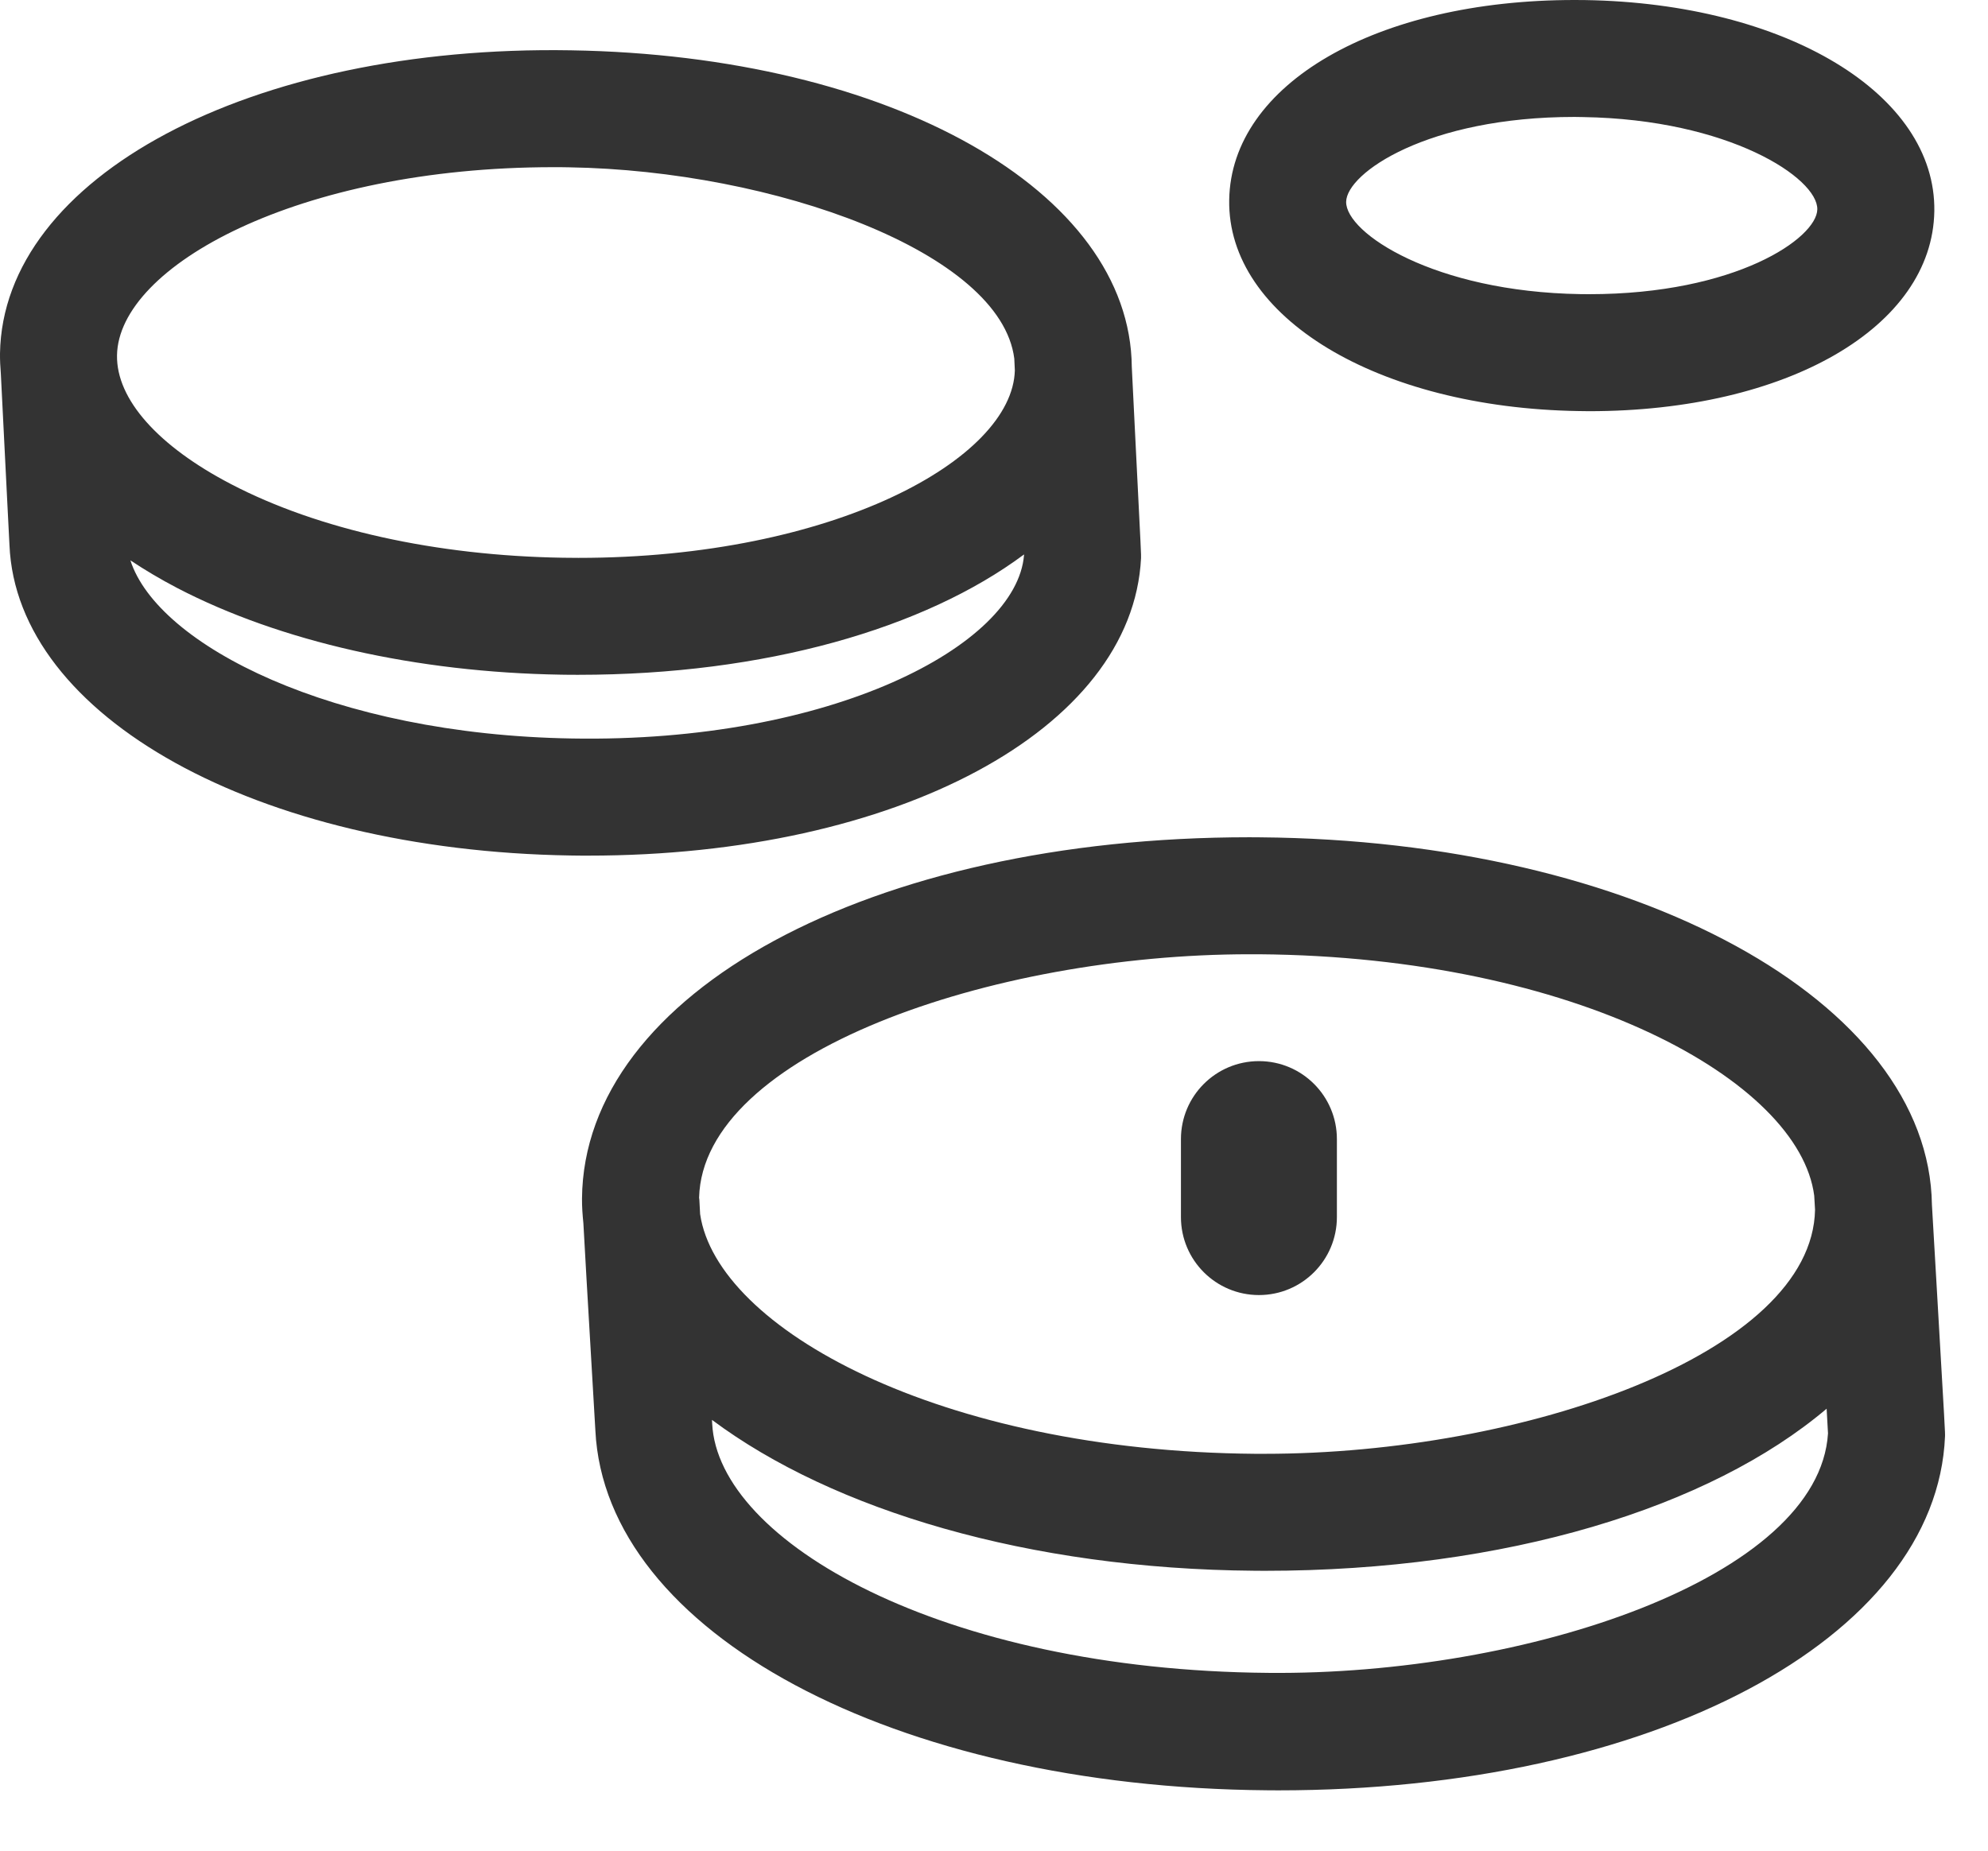
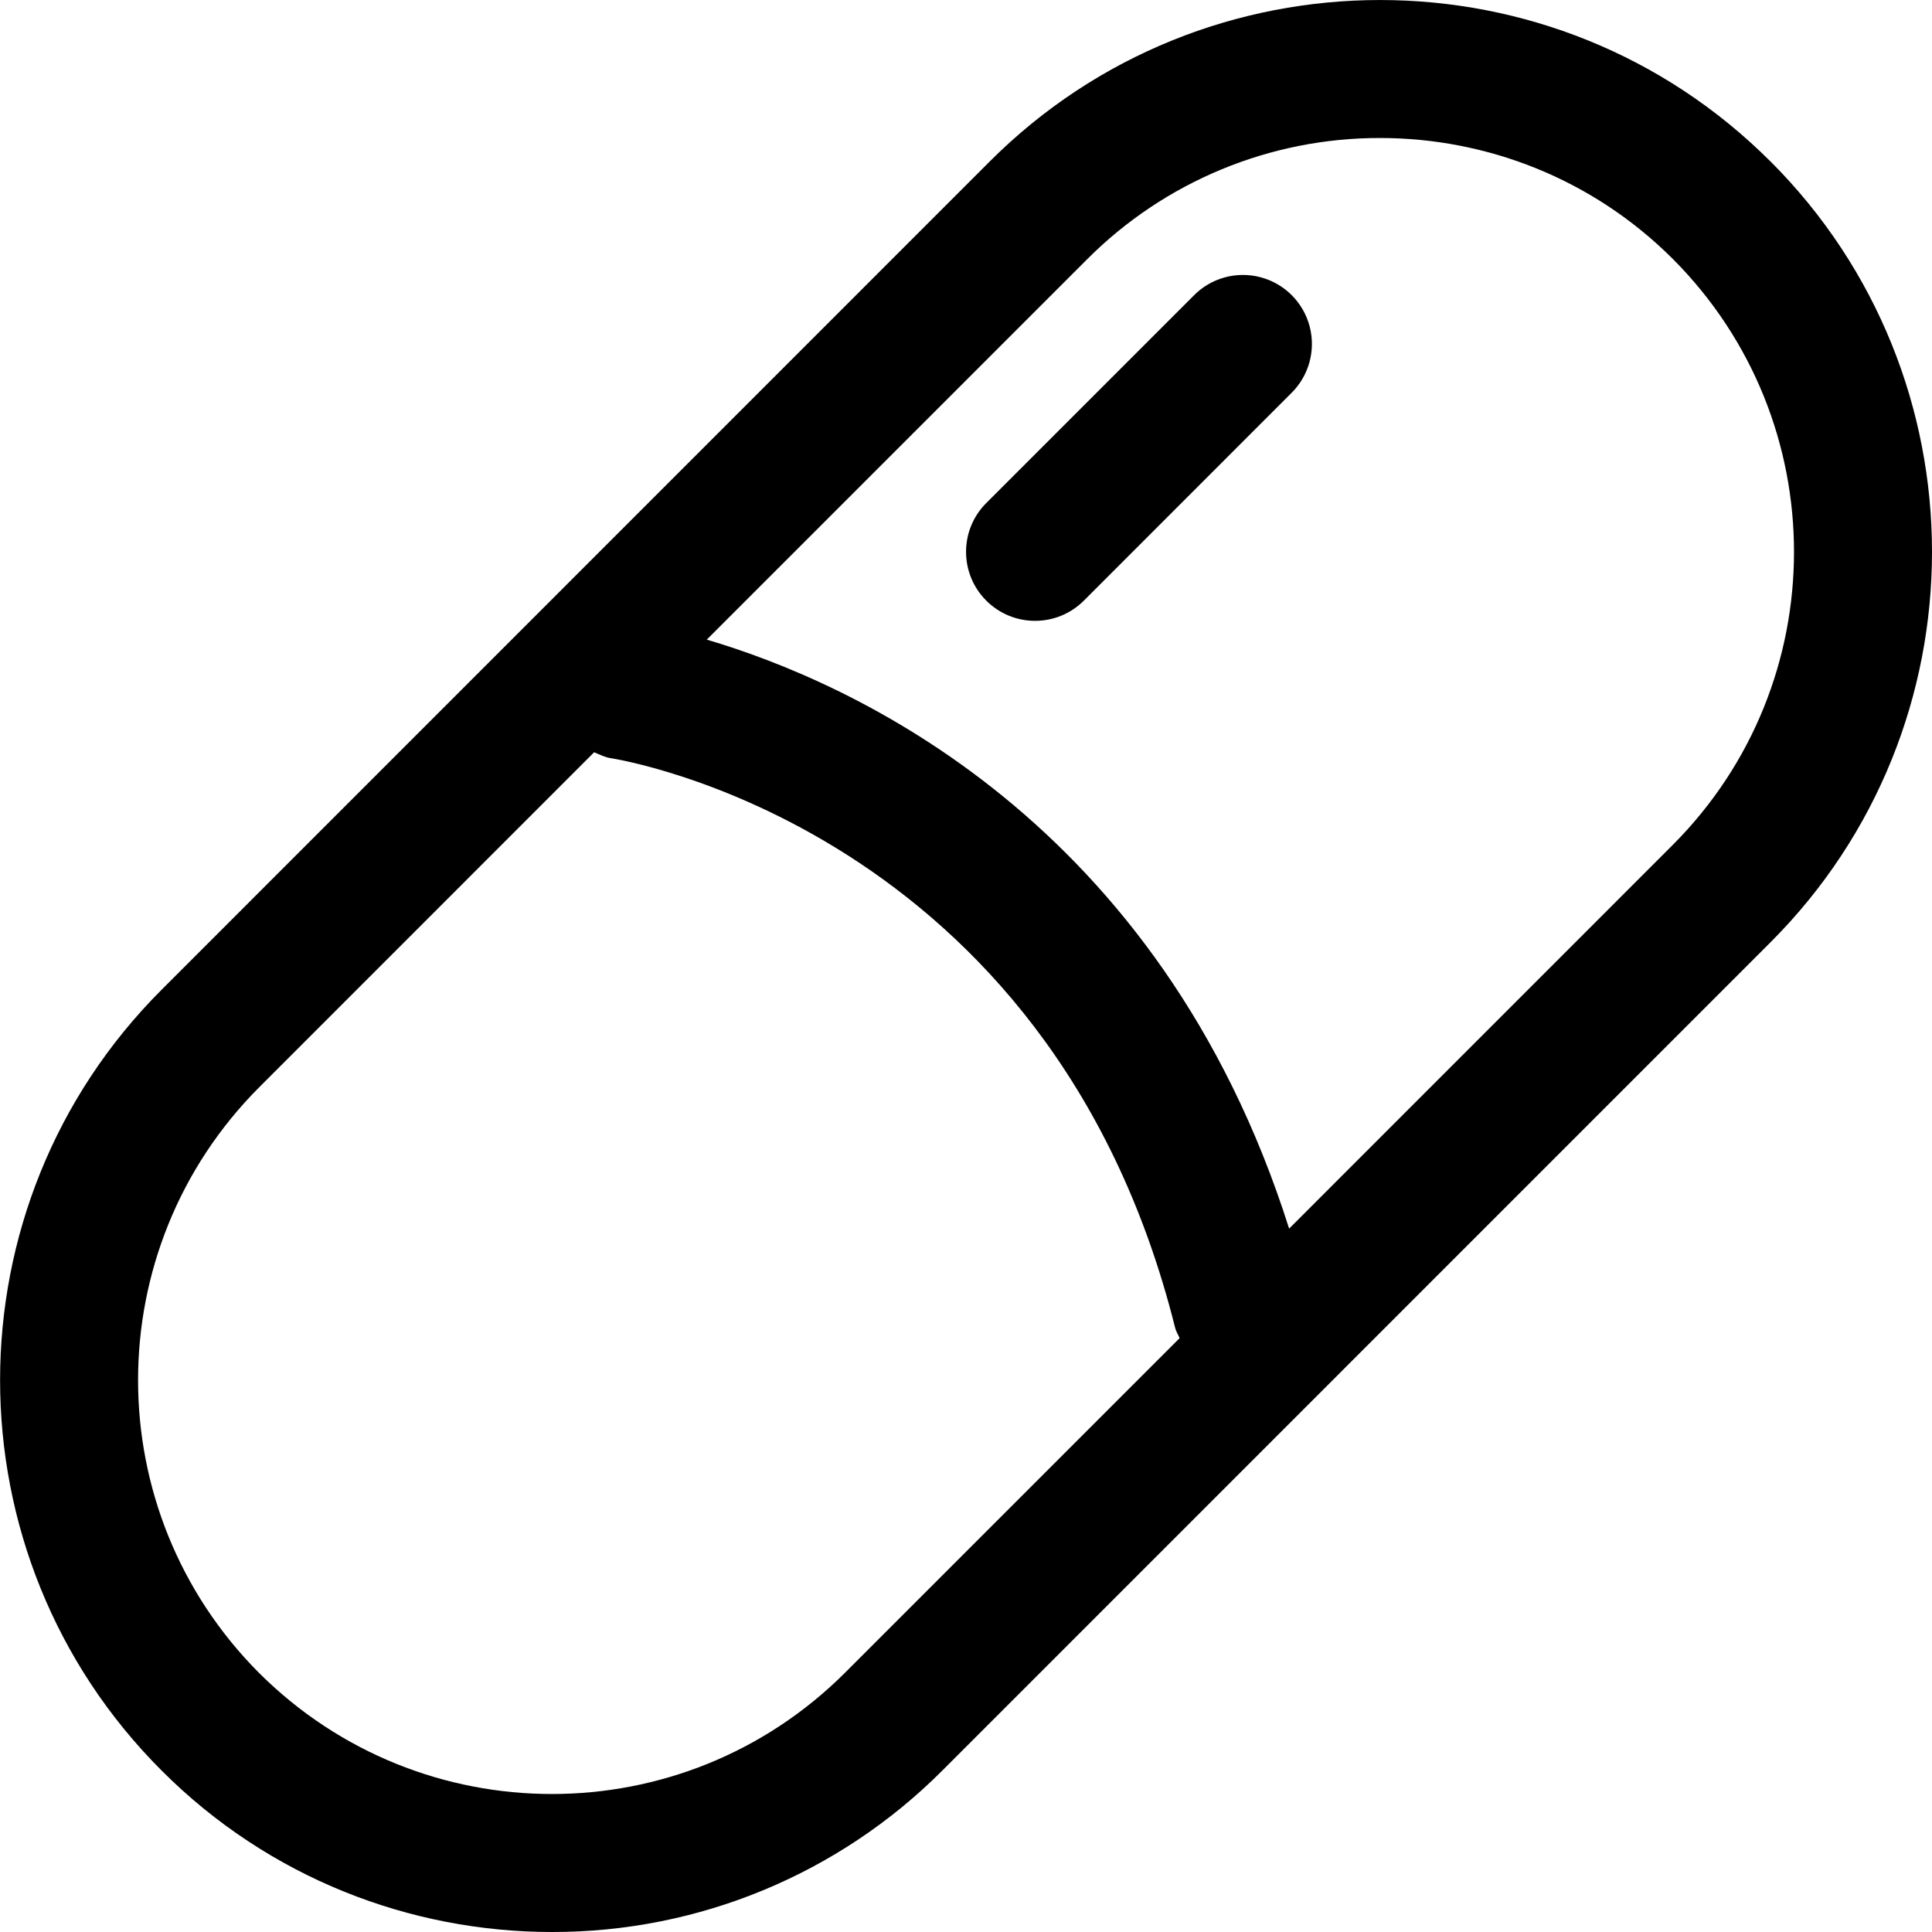
- <svg xmlns="http://www.w3.org/2000/svg" width="29px" height="27px" viewBox="0 0 29 27" version="1.1">
-   <defs />
-   <g id="Report" stroke="none" stroke-width="1" fill="none" fill-rule="evenodd">
-     <g id="MVP-1.3---Report--Listing" transform="translate(-724, -715)" fill="#333333">
-       <g id="Overlay-Report-Listing" transform="translate(97, 186)">
-         <path d="M645.499,553.406 C640.752,553.367 637.473,551.492 637.389,549.769 C637.389,549.766 637.388,549.747 637.386,549.715 C639.155,551.035 642.01,551.89 645.294,551.916 L645.449,551.917 C648.969,551.917 651.942,550.996 653.646,549.552 C653.655,549.724 653.663,549.852 653.666,549.912 C653.535,552.013 649.271,553.443 645.499,553.406 M637.202,546.505 C637.202,546.495 637.199,546.485 637.198,546.475 C637.25,544.38 641.457,542.922 645.226,542.922 L645.366,542.922 C649.99,542.959 653.248,544.769 653.465,546.444 C653.468,546.486 653.471,546.552 653.477,546.649 C653.437,548.748 649.222,550.21 645.449,550.21 L645.308,550.21 C640.706,550.173 637.458,548.38 637.213,546.713 C637.208,546.606 637.203,546.53 637.202,546.505 M655.248,547.711 C655.222,547.257 655.197,546.839 655.182,546.577 C655.141,543.609 650.86,541.26 645.38,541.216 L645.226,541.215 C639.7,541.215 635.514,543.482 635.49,546.487 C635.489,546.608 635.498,546.726 635.51,546.845 C635.528,547.175 635.567,547.866 635.655,549.356 L635.685,549.869 C635.829,552.819 640.042,555.076 645.485,555.119 C645.539,555.12 645.593,555.12 645.647,555.12 C651.081,555.12 655.25,552.913 655.373,549.955 C655.375,549.897 655.375,549.897 655.248,547.711 Z M643.645,537.142 C643.647,537.092 643.647,537.092 643.562,535.402 C643.541,534.983 643.521,534.589 643.51,534.353 C643.488,531.79 639.994,529.809 635.329,529.734 C630.648,529.654 627.041,531.587 627,534.157 C626.999,534.255 627.004,534.352 627.012,534.448 C627.024,534.684 627.05,535.203 627.109,536.381 L627.138,536.95 C627.241,539.46 630.758,541.408 635.319,541.481 C635.408,541.483 635.496,541.483 635.584,541.483 C640.076,541.483 643.521,539.644 643.645,537.142 Z M628.902,537.175 C629.114,537.316 629.341,537.451 629.586,537.579 C631.088,538.36 633.076,538.809 635.183,538.843 C635.268,538.845 635.353,538.845 635.438,538.845 C638.158,538.845 640.489,538.169 641.938,537.089 C641.938,537.092 641.938,537.096 641.938,537.099 C641.83,538.42 639.12,539.84 635.346,539.774 C631.858,539.718 629.302,538.415 628.902,537.175 Z M635.074,531.439 C635.149,531.439 635.225,531.439 635.302,531.441 C638.29,531.489 641.601,532.68 641.796,534.232 C641.797,534.267 641.8,534.32 641.804,534.403 C641.771,535.699 639.156,537.139 635.438,537.139 C635.362,537.139 635.287,537.138 635.21,537.137 C633.363,537.107 631.645,536.727 630.374,536.065 C629.304,535.509 628.696,534.823 628.707,534.184 C628.727,532.886 631.347,531.439 635.074,531.439 Z M650.026,534.997 L650.18,534.999 C653.071,534.999 655.189,533.772 655.217,532.082 C655.244,530.373 653.054,529.048 650.122,529.001 L649.968,529 C647.076,529 644.958,530.227 644.931,531.917 C644.903,533.626 647.094,534.95 650.026,534.997 Z M649.968,530.706 L650.094,530.708 C652.226,530.742 653.518,531.599 653.51,532.054 C653.504,532.474 652.322,533.292 650.18,533.292 L650.053,533.291 C647.921,533.257 646.63,532.4 646.637,531.944 C646.644,531.524 647.825,530.706 649.968,530.706 Z M645.365,547.894 C645.993,547.894 646.502,547.385 646.502,546.756 L646.502,545.619 C646.502,544.99 645.993,544.481 645.365,544.481 C644.736,544.481 644.227,544.99 644.227,545.619 L644.227,546.756 C644.227,547.385 644.736,547.894 645.365,547.894 Z" id="report_drugs" />
-       </g>
-     </g>
-   </g>
+ <svg xmlns="http://www.w3.org/2000/svg" width="28" height="28" viewBox="0 0 28 28">
+   <path fill="#000" fill-rule="evenodd" d="M24.246 12.242l-5.563 5.564c-1.878-5.927-6.352-7.921-8.44-8.536l5.515-5.515A5.982 5.982 0 0 1 20.002 2c1.536 0 3.074.585 4.244 1.755a6.01 6.01 0 0 1 0 8.487zM12.243 24.246a6.011 6.011 0 0 1-8.488 0 6.01 6.01 0 0 1 0-8.487l4.856-4.857c.08.034.156.074.246.087.064.01 6.358.99 8.174 8.255.014.055.044.099.065.149l-4.853 4.853zM25.66 2.34c3.12 3.12 3.12 8.196 0 11.316L13.657 25.66A7.975 7.975 0 0 1 8 28c-2.05 0-4.1-.78-5.658-2.34-3.121-3.12-3.121-8.196 0-11.316L14.343 2.341c3.12-3.121 8.197-3.121 11.317 0zm-8.366 1.95l-3 3a1 1 0 1 0 1.414 1.415l3-3.001a1 1 0 1 0-1.414-1.414z" />
</svg>
